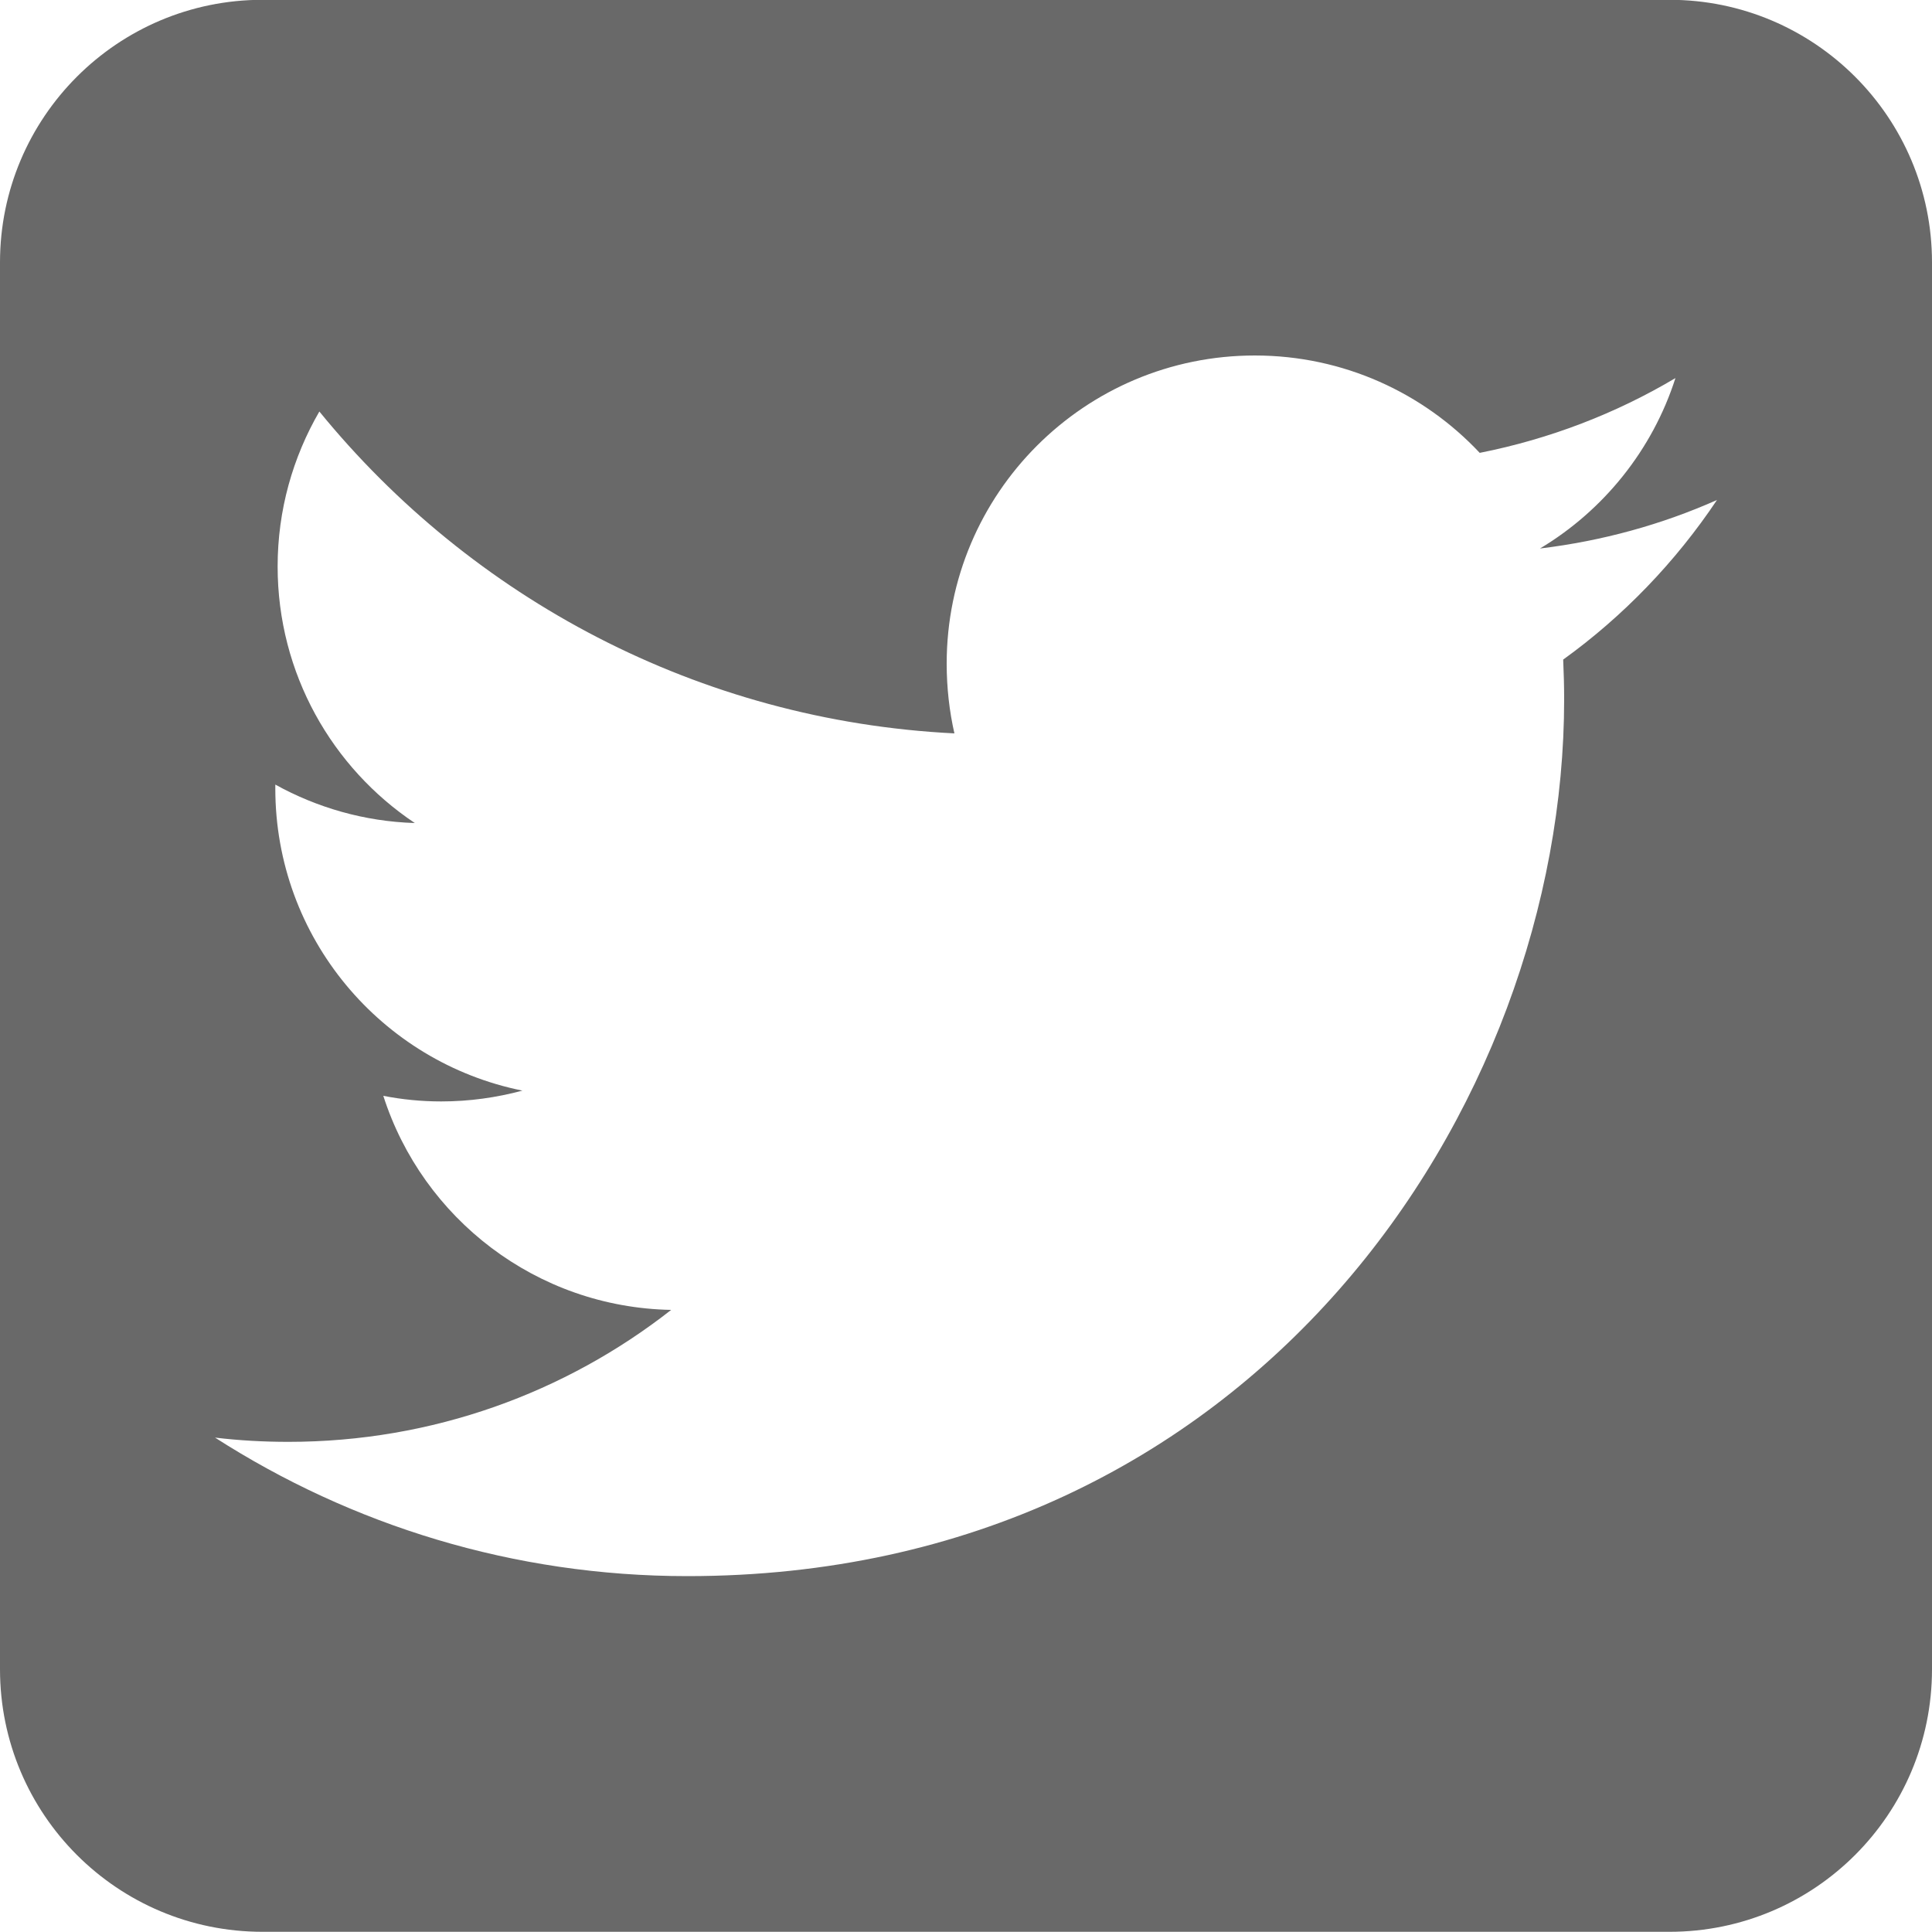
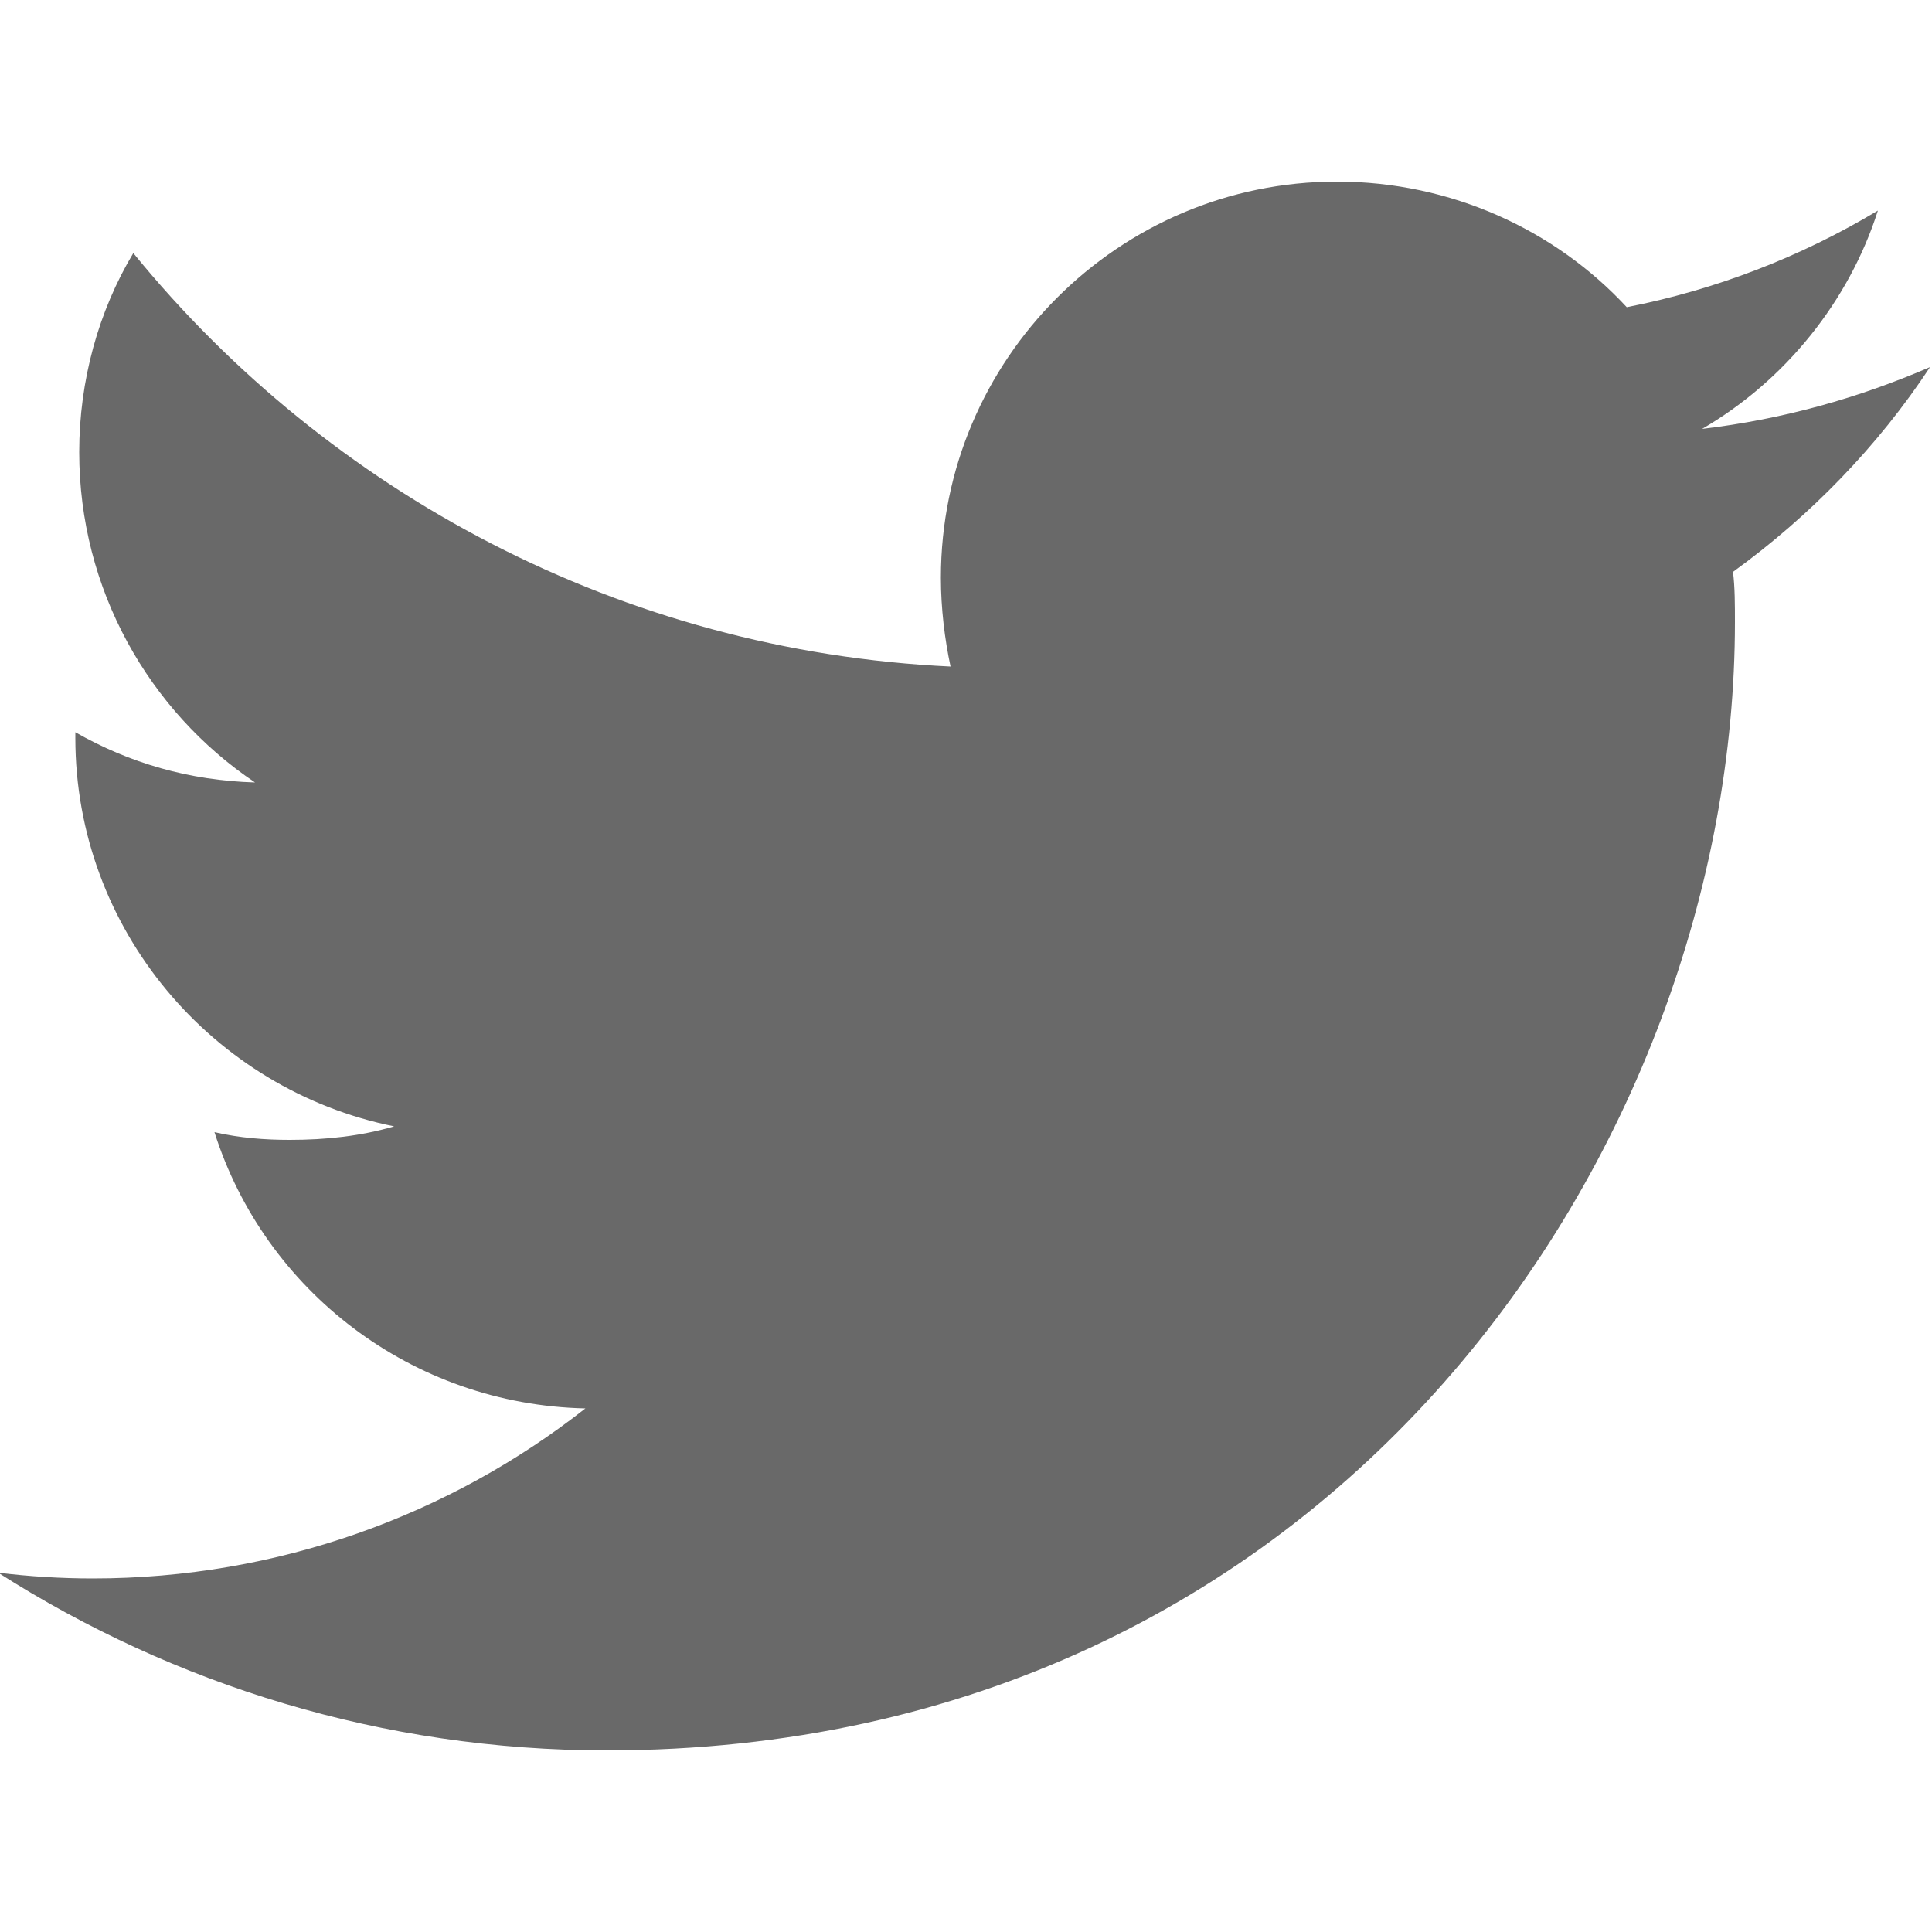
- <svg xmlns="http://www.w3.org/2000/svg" version="1.1" id="Layer_1" x="0px" y="0px" viewBox="0 0 100 99.98" style="enable-background:new 0 0 100 99.98;" xml:space="preserve">
+ <svg xmlns="http://www.w3.org/2000/svg" version="1.1" id="Layer_1" x="0px" y="0px" viewBox="0 0 100 100" style="enable-background:new 0 0 100 100;" xml:space="preserve">
  <style type="text/css">
	.st0{fill:#696969;}
</style>
-   <path class="st0" d="M86.41-0.01H13.59C6.08-0.01,0,6.08,0,13.58V86.4c0,7.51,6.08,13.59,13.59,13.59h72.82  c7.51,0,13.59-6.08,13.59-13.59V13.58C100,6.08,93.92-0.01,86.41-0.01z M80.91,34.14c0.03,0.68,0.05,1.37,0.05,2.06  c0,21.08-16.04,45.38-45.38,45.38c-9.01,0-17.39-2.64-24.45-7.17c1.25,0.15,2.52,0.22,3.8,0.22c7.47,0,14.35-2.55,19.81-6.83  c-6.98-0.13-12.87-4.74-14.9-11.08c0.97,0.19,1.97,0.29,3,0.29c1.45,0,2.86-0.2,4.2-0.56c-7.3-1.47-12.79-7.91-12.79-15.64  c0-0.07,0-0.13,0-0.2c2.15,1.19,4.61,1.91,7.22,1.99c-4.28-2.86-7.1-7.74-7.1-13.28c0-2.92,0.79-5.66,2.16-8.02  c7.87,9.65,19.62,16,32.87,16.66C49.14,36.82,49,35.6,49,34.35c0-8.81,7.14-15.95,15.95-15.95c4.59,0,8.73,1.94,11.64,5.04  c3.63-0.72,7.05-2.04,10.13-3.87c-1.19,3.72-3.72,6.85-7.01,8.82c3.23-0.39,6.3-1.24,9.16-2.51C86.73,29.08,84.03,31.89,80.91,34.14  z" />
+   <path class="st0" d="M97.2,10.9c-4,2.4-8.4,4.1-13,5c-3.7-4-9.1-6.5-15-6.5c-11.3,0-20.5,9.2-20.5,20.5c0,1.6,0.2,3.2,0.5,4.6  c-17-0.8-32.2-9-42.3-21.4c-1.8,3-2.8,6.6-2.8,10.3c0,7.1,3.6,13.4,9.1,17.1c-3.4-0.1-6.5-1-9.3-2.6c0,0.1,0,0.2,0,0.3  c0,9.9,7.1,18.2,16.5,20.1c-1.7,0.5-3.5,0.7-5.4,0.7c-1.3,0-2.6-0.1-3.9-0.4c2.6,8.2,10.2,14.1,19.2,14.3c-7,5.5-15.9,8.8-25.5,8.8  c-1.6,0-3.3-0.1-4.9-0.3c9.1,5.8,19.9,9.2,31.5,9.2c37.7,0,58.4-31.3,58.4-58.4c0-0.9,0-1.8-0.1-2.6c4-2.9,7.5-6.5,10.2-10.6  c-3.7,1.6-7.6,2.7-11.8,3.2C92.4,19.7,95.7,15.6,97.2,10.9z" />
</svg>
